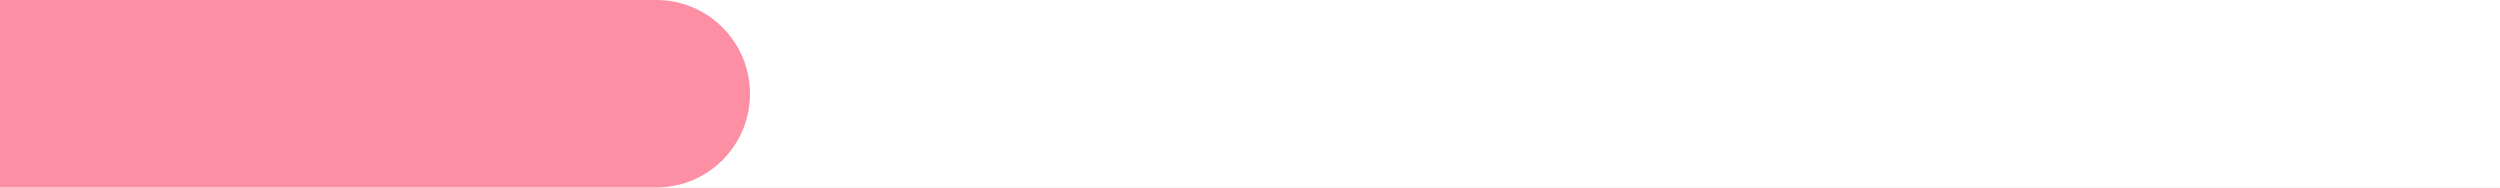
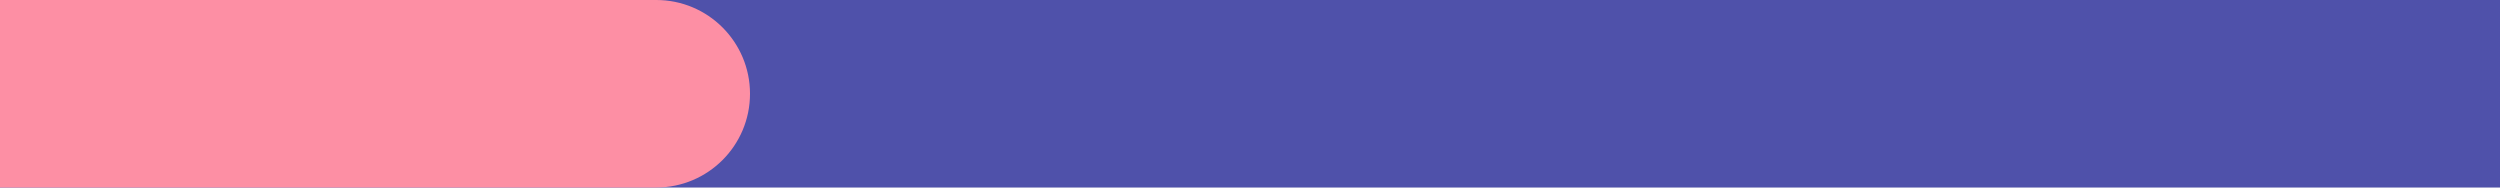
<svg xmlns="http://www.w3.org/2000/svg" width="200" height="15" viewBox="0 0 200 15" fill="none">
-   <rect width="200" height="15" fill="white" />
+   <rect width="200" height="15" fill="#4F51AA" />
  <path d="M0 0H52.5C56.642 0 60 3.358 60 7.5V7.5C60 11.642 56.642 15 52.5 15H0V0Z" fill="#FD8FA4" />
</svg>
